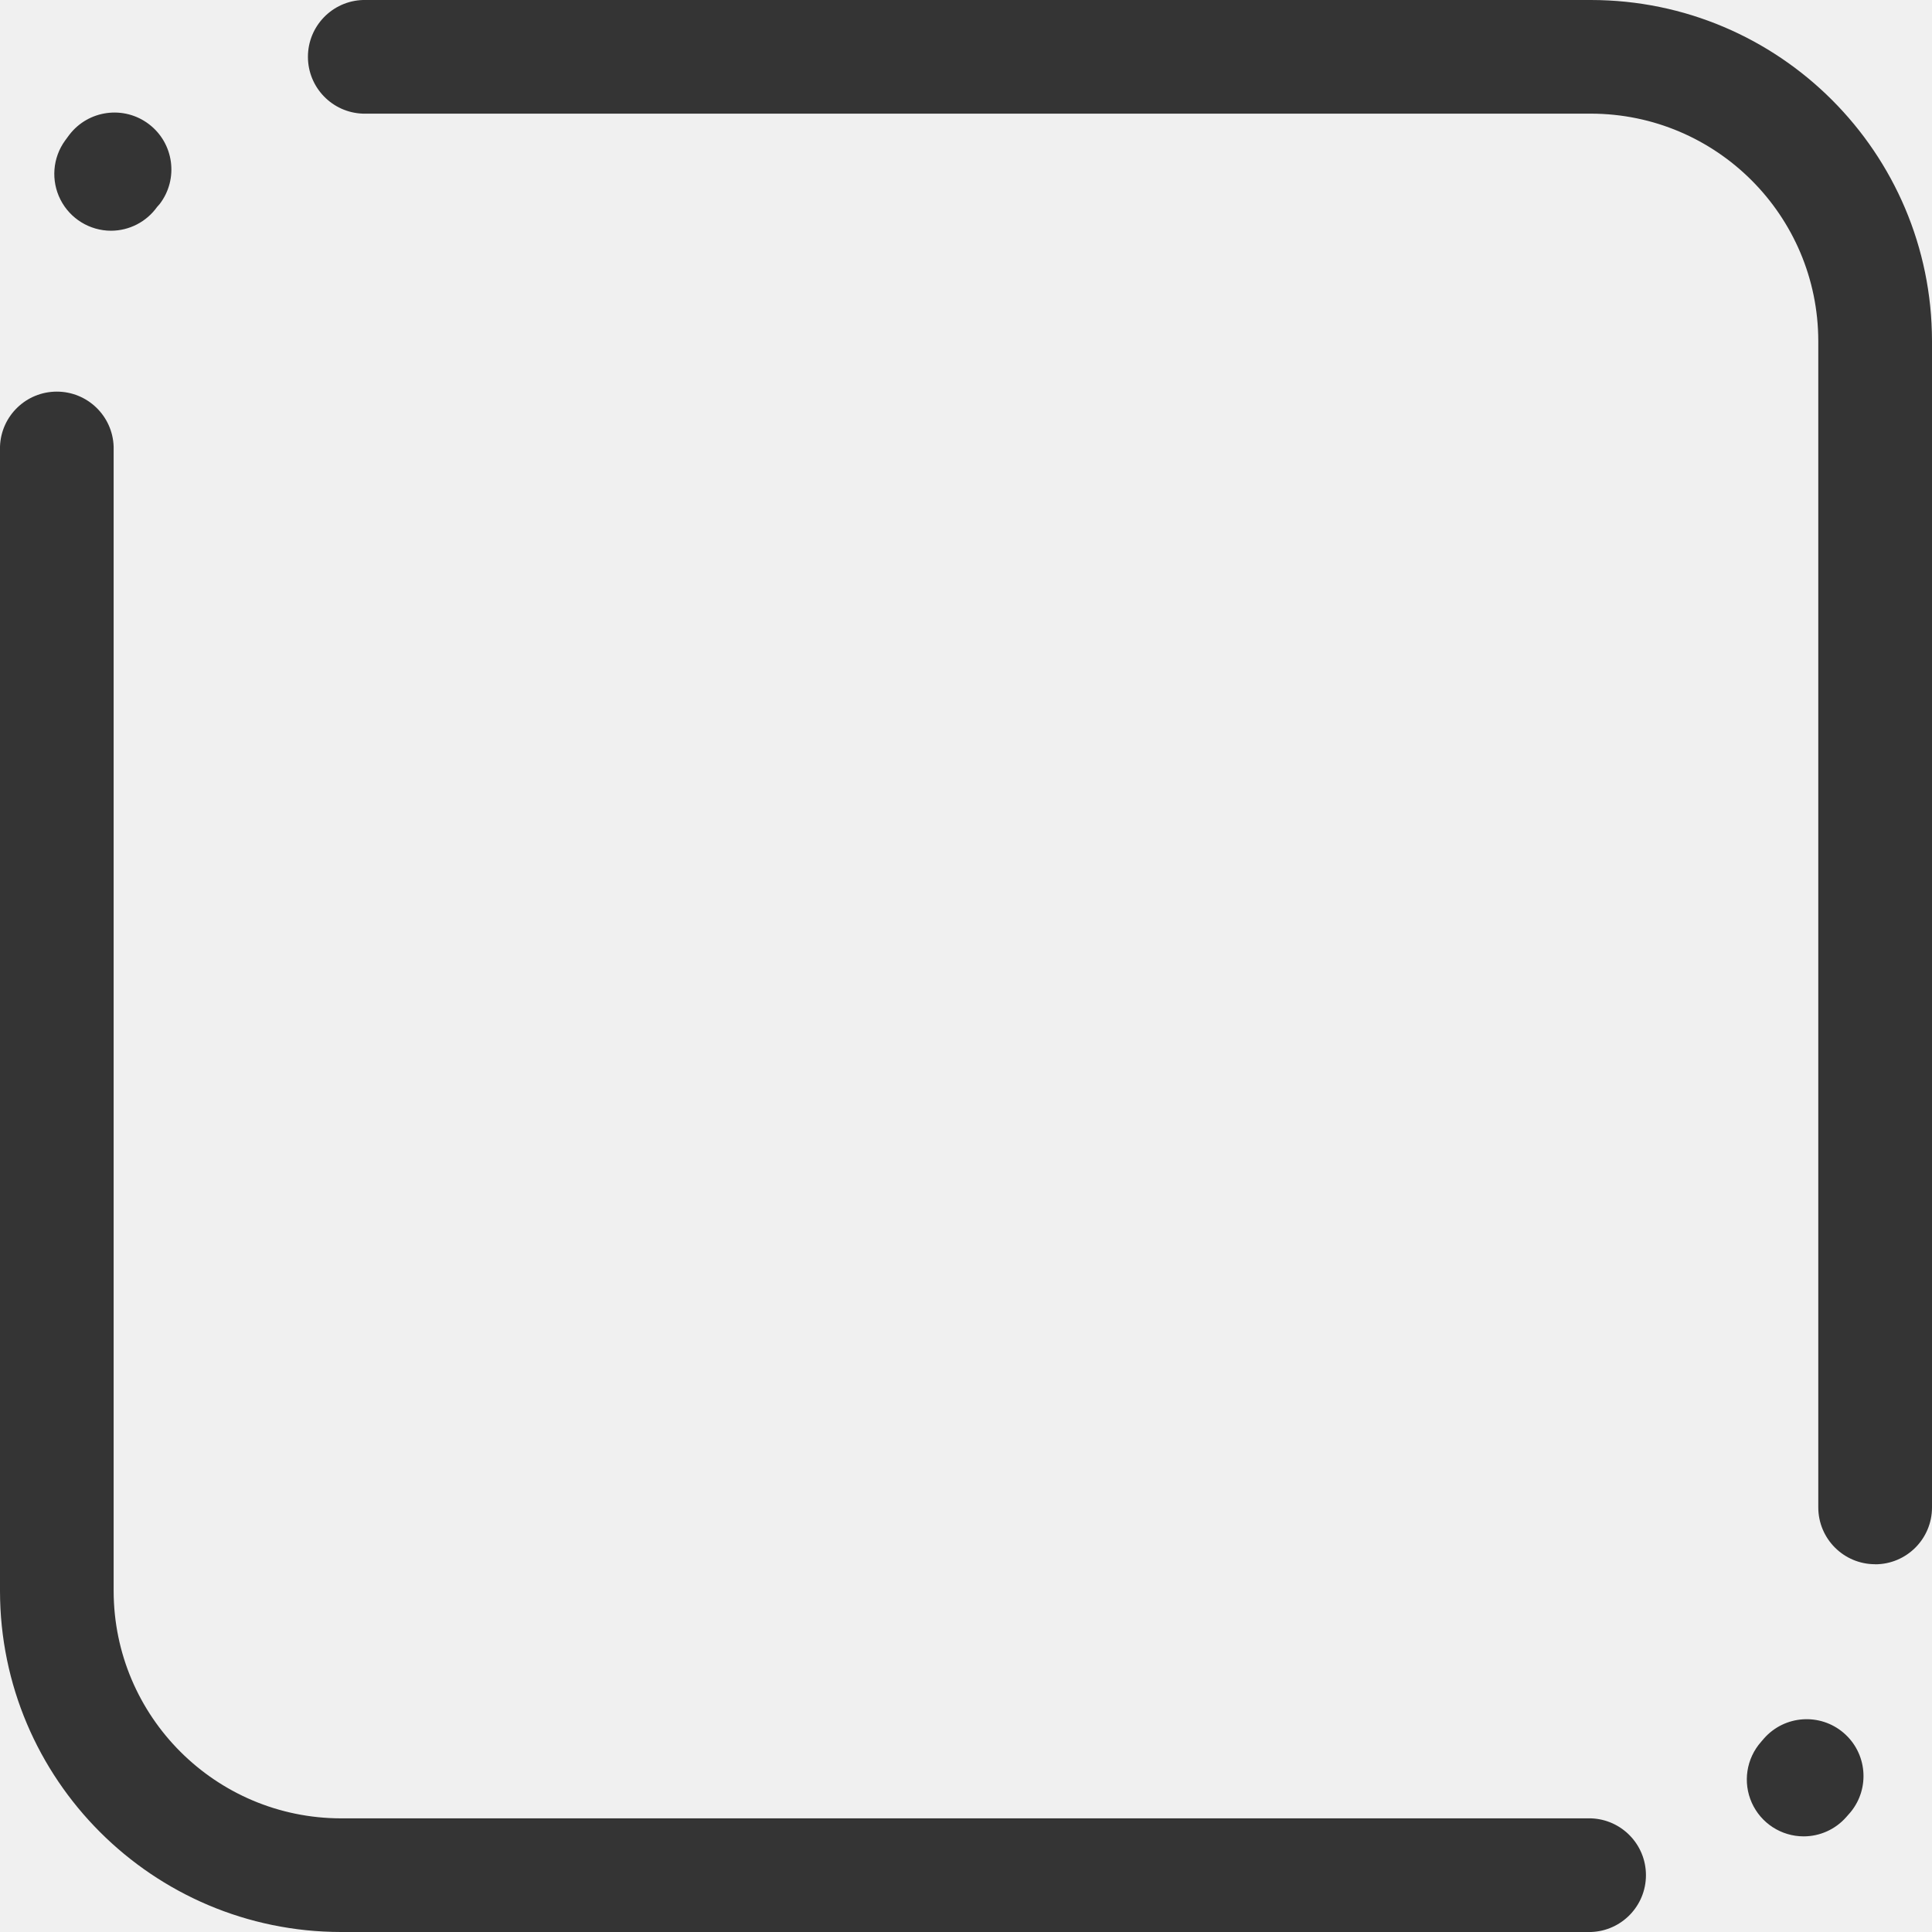
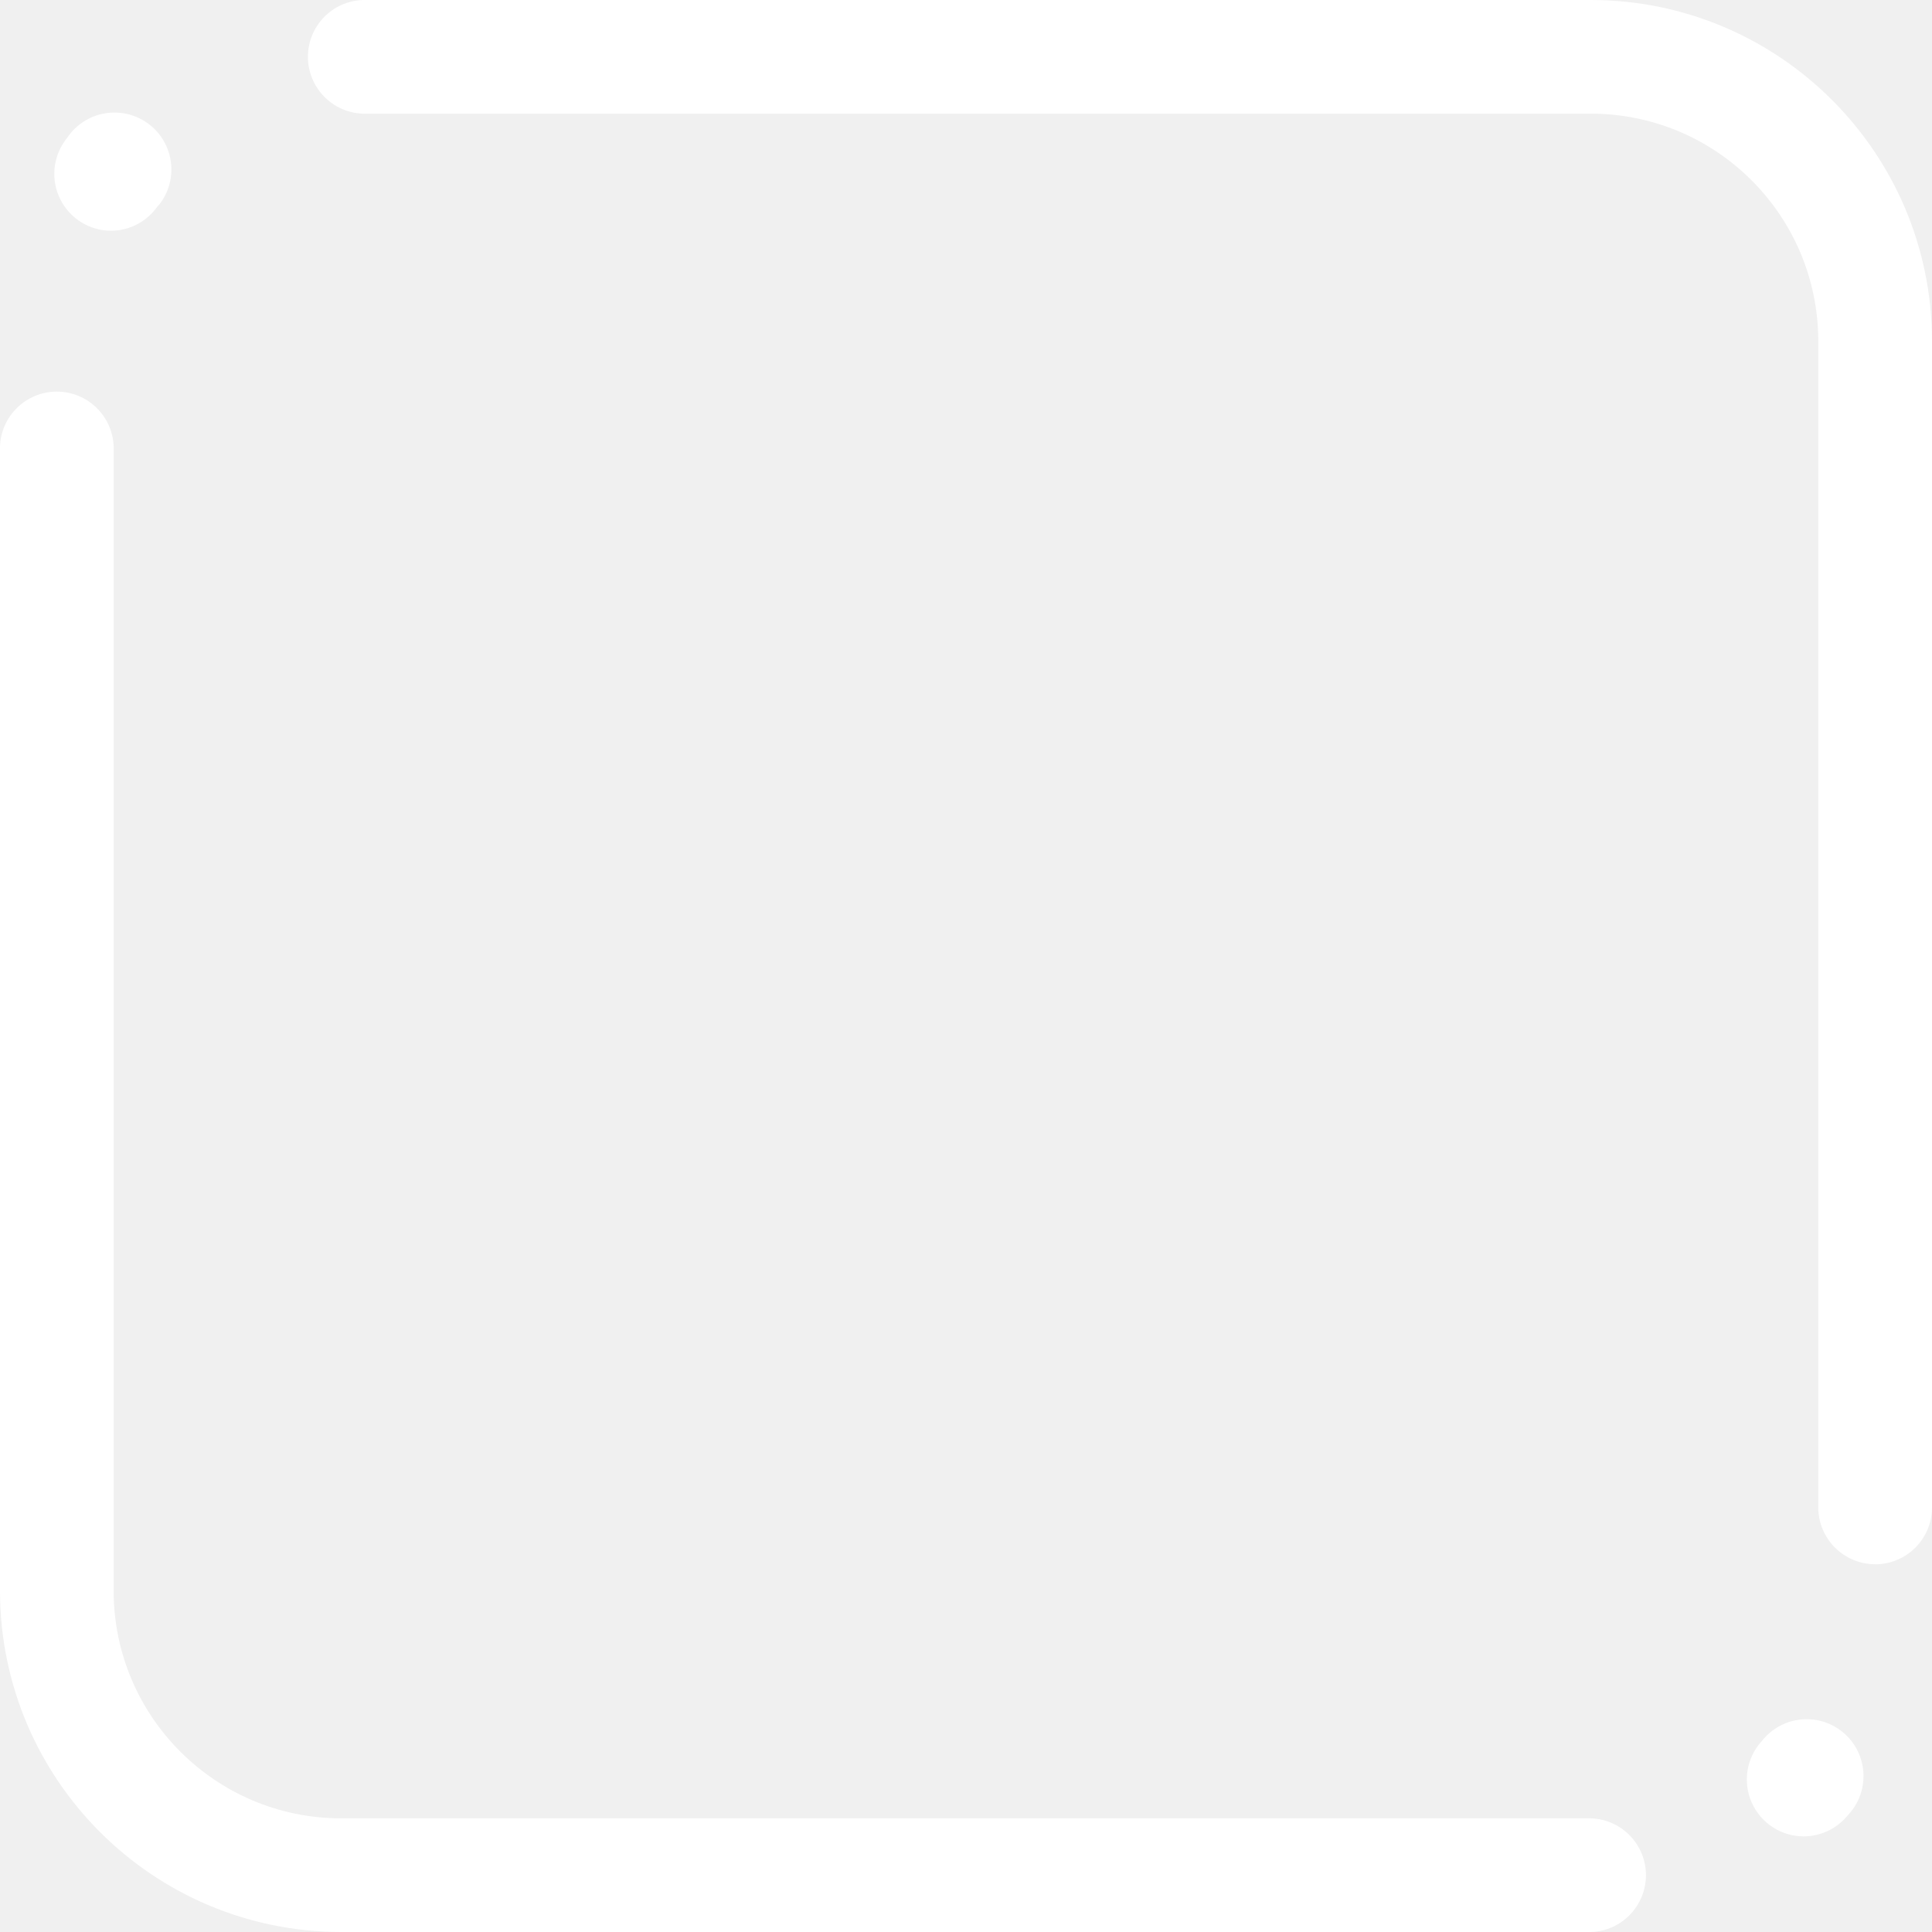
<svg xmlns="http://www.w3.org/2000/svg" width="28" height="28" viewBox="0 0 28 28">
  <g id="noun_Box_2395966" transform="translate(-86 -86)">
    <g id="그룹_336" data-name="그룹 336">
      <g id="그룹_335" data-name="그룹 335">
        <g id="그룹_334" data-name="그룹 334" transform="translate(86 86)">
-           <path id="패스_275" data-name="패스 275" d="M109.059,114H90.941A4.947,4.947,0,0,1,86,109.059V92.471a.824.824,0,0,1,1.647,0v16.588a3.3,3.3,0,0,0,3.294,3.294h18.118a.824.824,0,0,1,0,1.647Zm3.08-1.386a.824.824,0,0,1-.615-1.371l.043-.05a.824.824,0,0,1,1.253,1.07l-.065.074A.822.822,0,0,1,112.139,112.614Zm1.037-3.944a.824.824,0,0,1-.824-.824V90.941a3.3,3.3,0,0,0-3.294-3.294h-17.8a.824.824,0,0,1,0-1.647h17.8A4.947,4.947,0,0,1,114,90.941v16.906A.824.824,0,0,1,113.176,108.671ZM87.609,89.344a.824.824,0,0,1-.665-1.308l.059-.08a.824.824,0,1,1,1.312,1L88.276,89A.822.822,0,0,1,87.609,89.344Z" transform="translate(-86 -86)" fill="#343434" />
+           <path id="패스_275" data-name="패스 275" d="M109.059,114H90.941A4.947,4.947,0,0,1,86,109.059V92.471a.824.824,0,0,1,1.647,0v16.588a3.3,3.3,0,0,0,3.294,3.294h18.118a.824.824,0,0,1,0,1.647Zm3.08-1.386a.824.824,0,0,1-.615-1.371l.043-.05a.824.824,0,0,1,1.253,1.07l-.065.074A.822.822,0,0,1,112.139,112.614Zm1.037-3.944a.824.824,0,0,1-.824-.824V90.941a3.3,3.3,0,0,0-3.294-3.294h-17.8a.824.824,0,0,1,0-1.647h17.8A4.947,4.947,0,0,1,114,90.941v16.906A.824.824,0,0,1,113.176,108.671ZM87.609,89.344a.824.824,0,0,1-.665-1.308l.059-.08a.824.824,0,1,1,1.312,1L88.276,89A.822.822,0,0,1,87.609,89.344Z" transform="translate(-86 -86)" fill="#fff" />
        </g>
      </g>
    </g>
  </g>
</svg>
